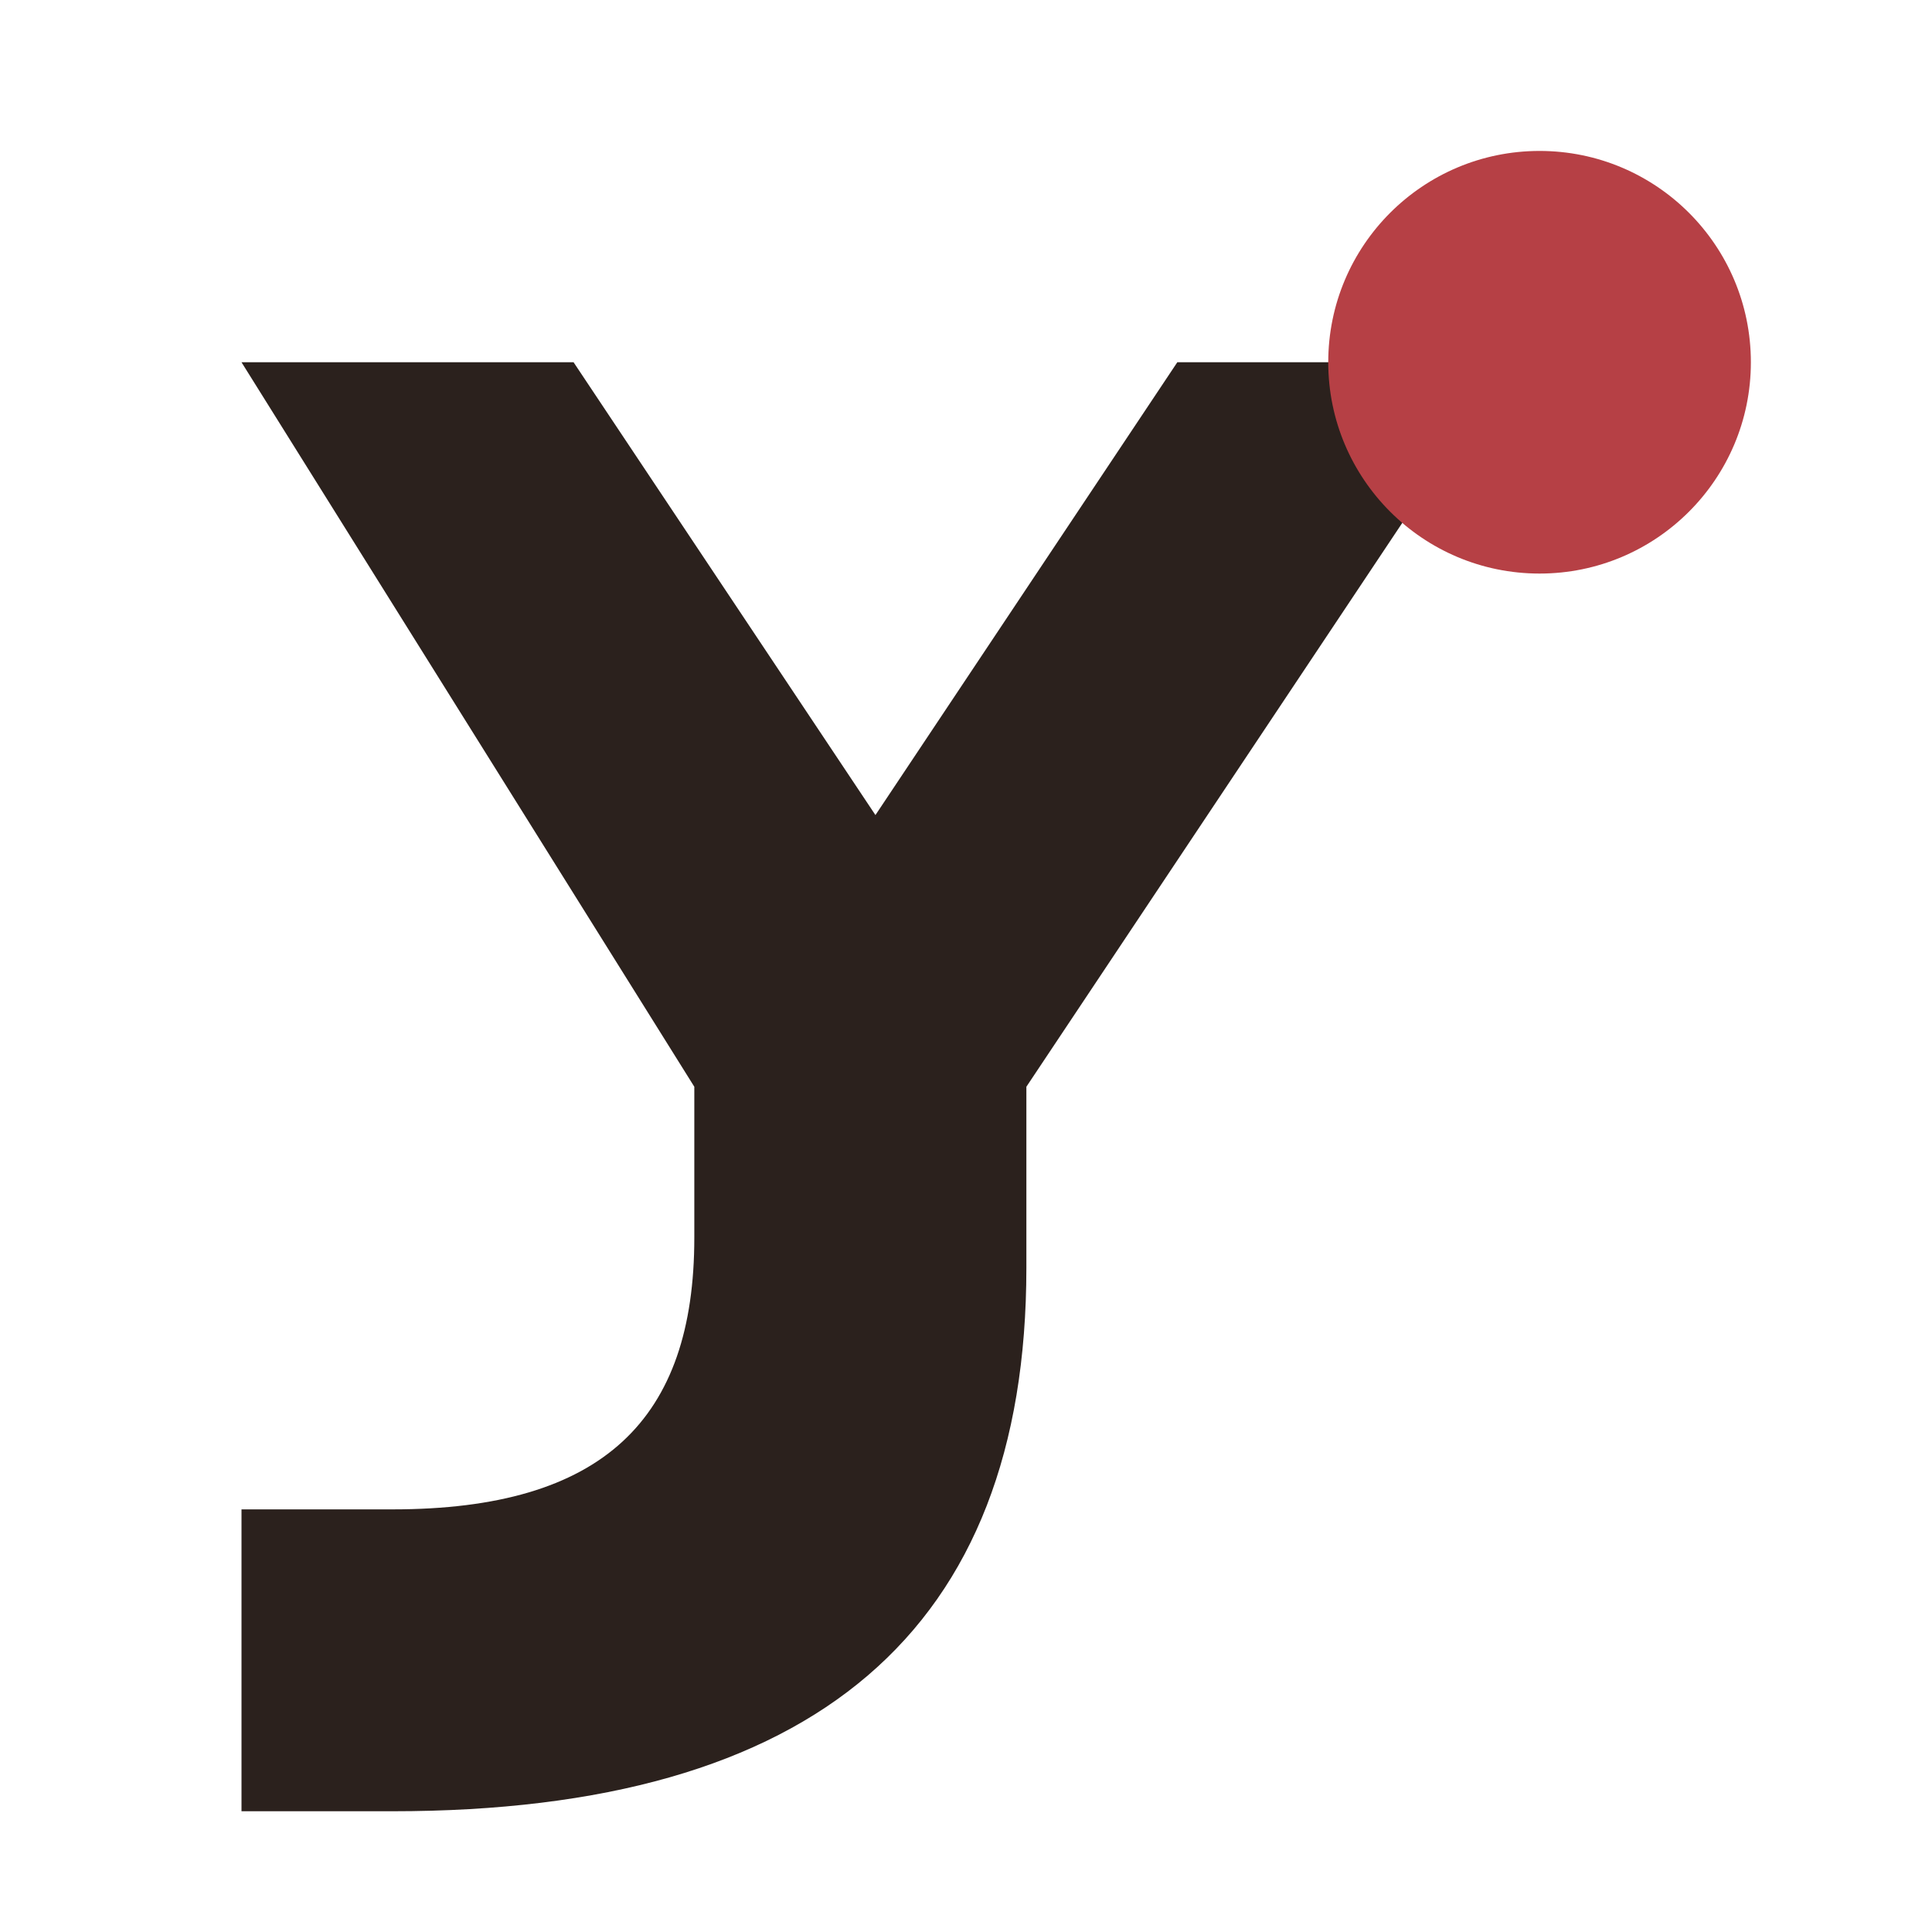
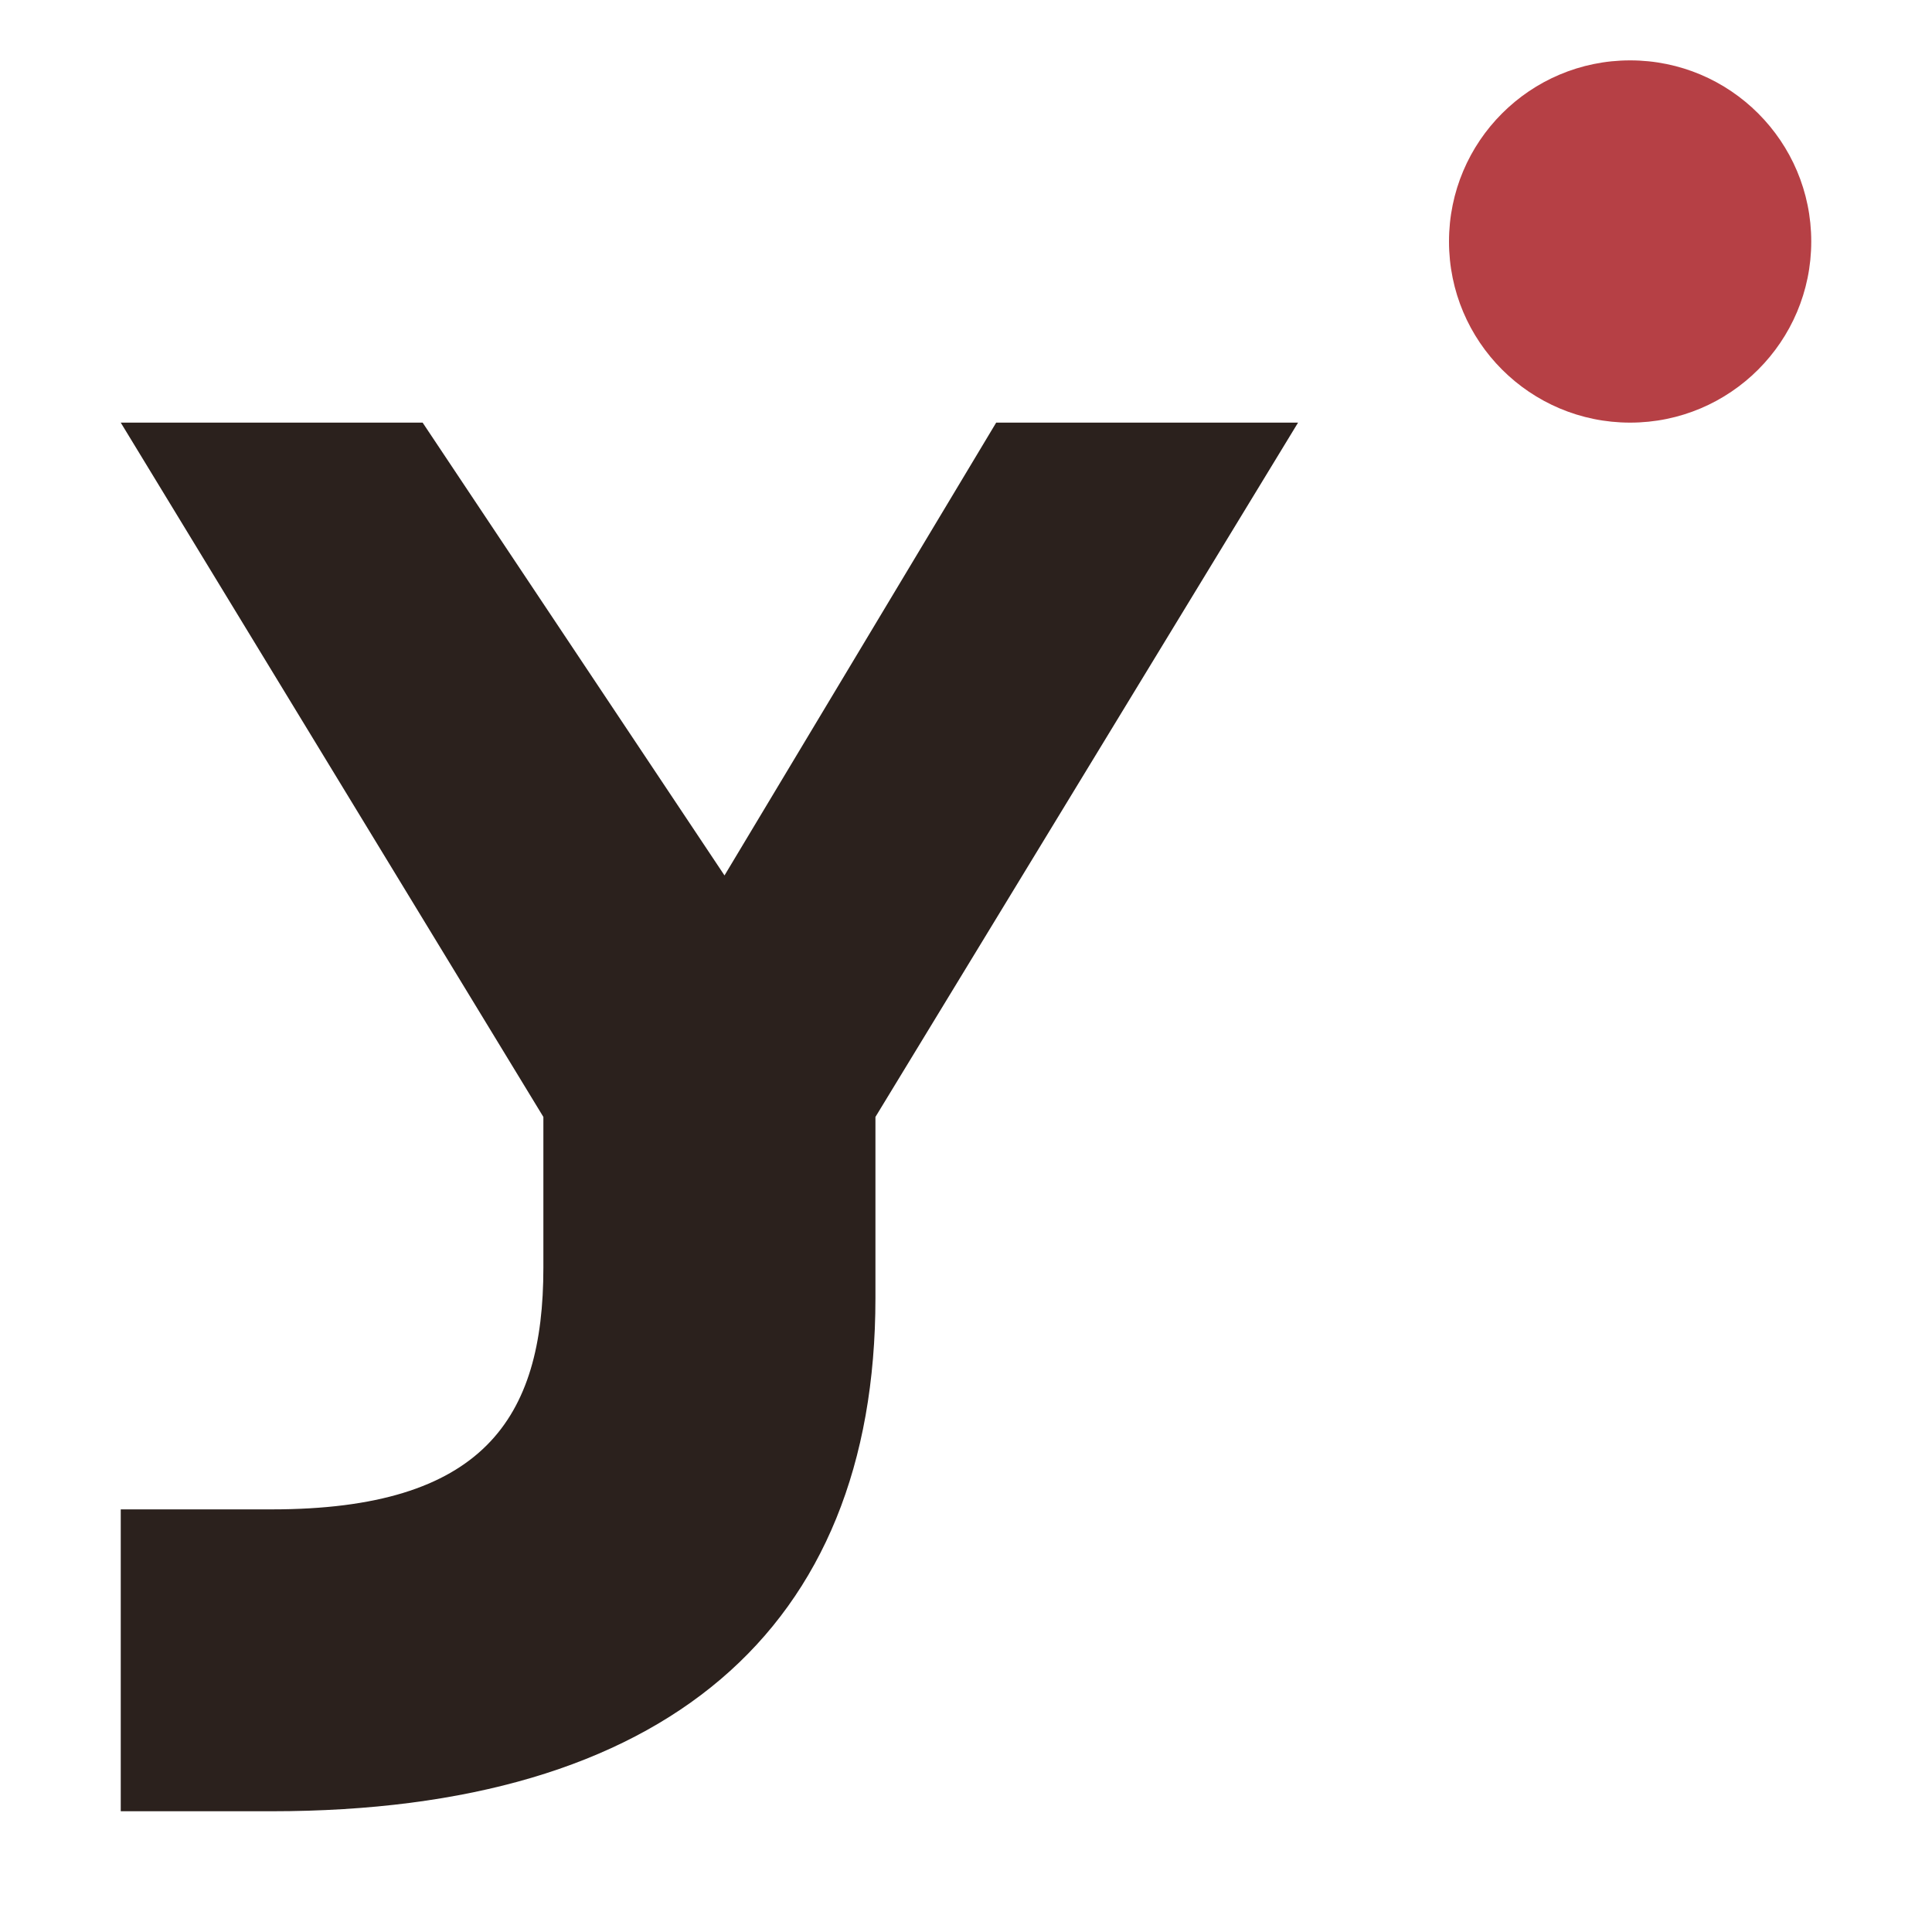
<svg xmlns="http://www.w3.org/2000/svg" viewBox="0 0 64 64">
-   <path d="M8 12h11l10 15 10-15h11L34 36v6c0 12-7 18-21 18H8V50h5c7 0 10-3 10-9v-5Z" fill="#2b211d" />
-   <circle cx="51" cy="12" r="7" fill="#b64045" />
+   <path d="M4 14h10l10 15 9-15h10L29 37v6c0 11-7 17-20 17H4V50h5c7 0 9-3 9-8v-5Z" fill="#2b211d" />
+   <circle cx="54" cy="8" r="6" fill="#b64045" />
</svg>
